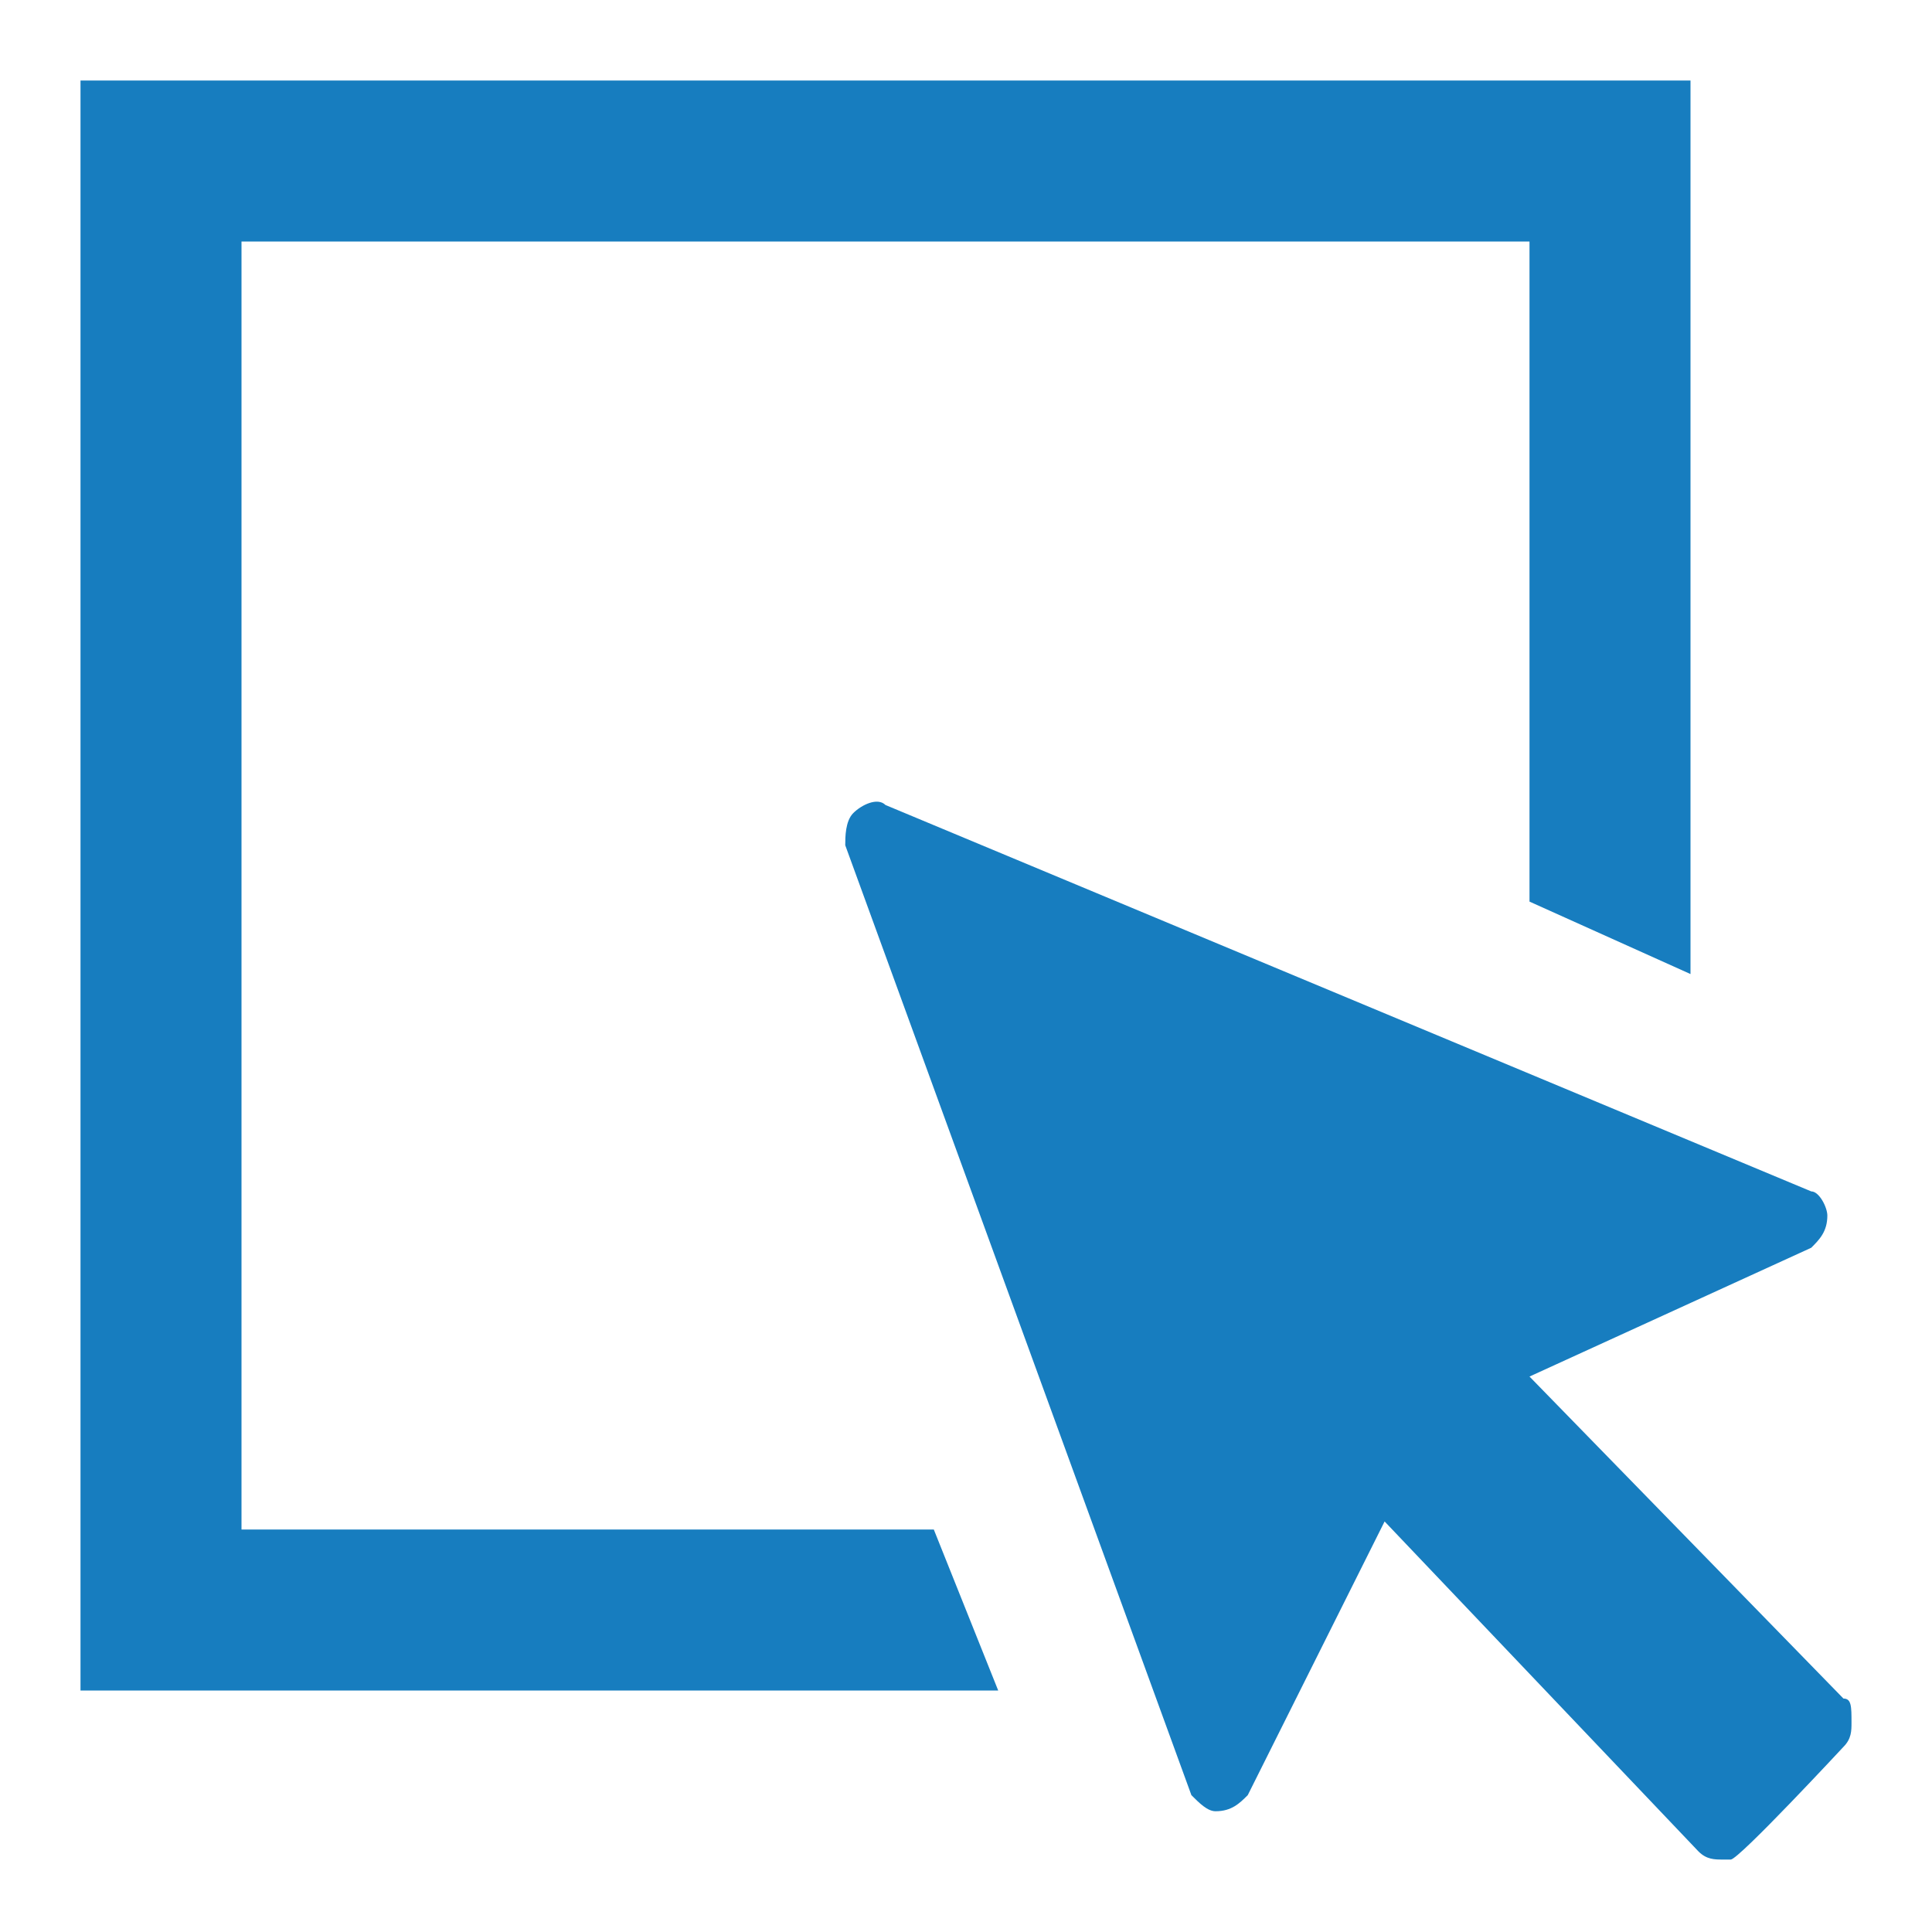
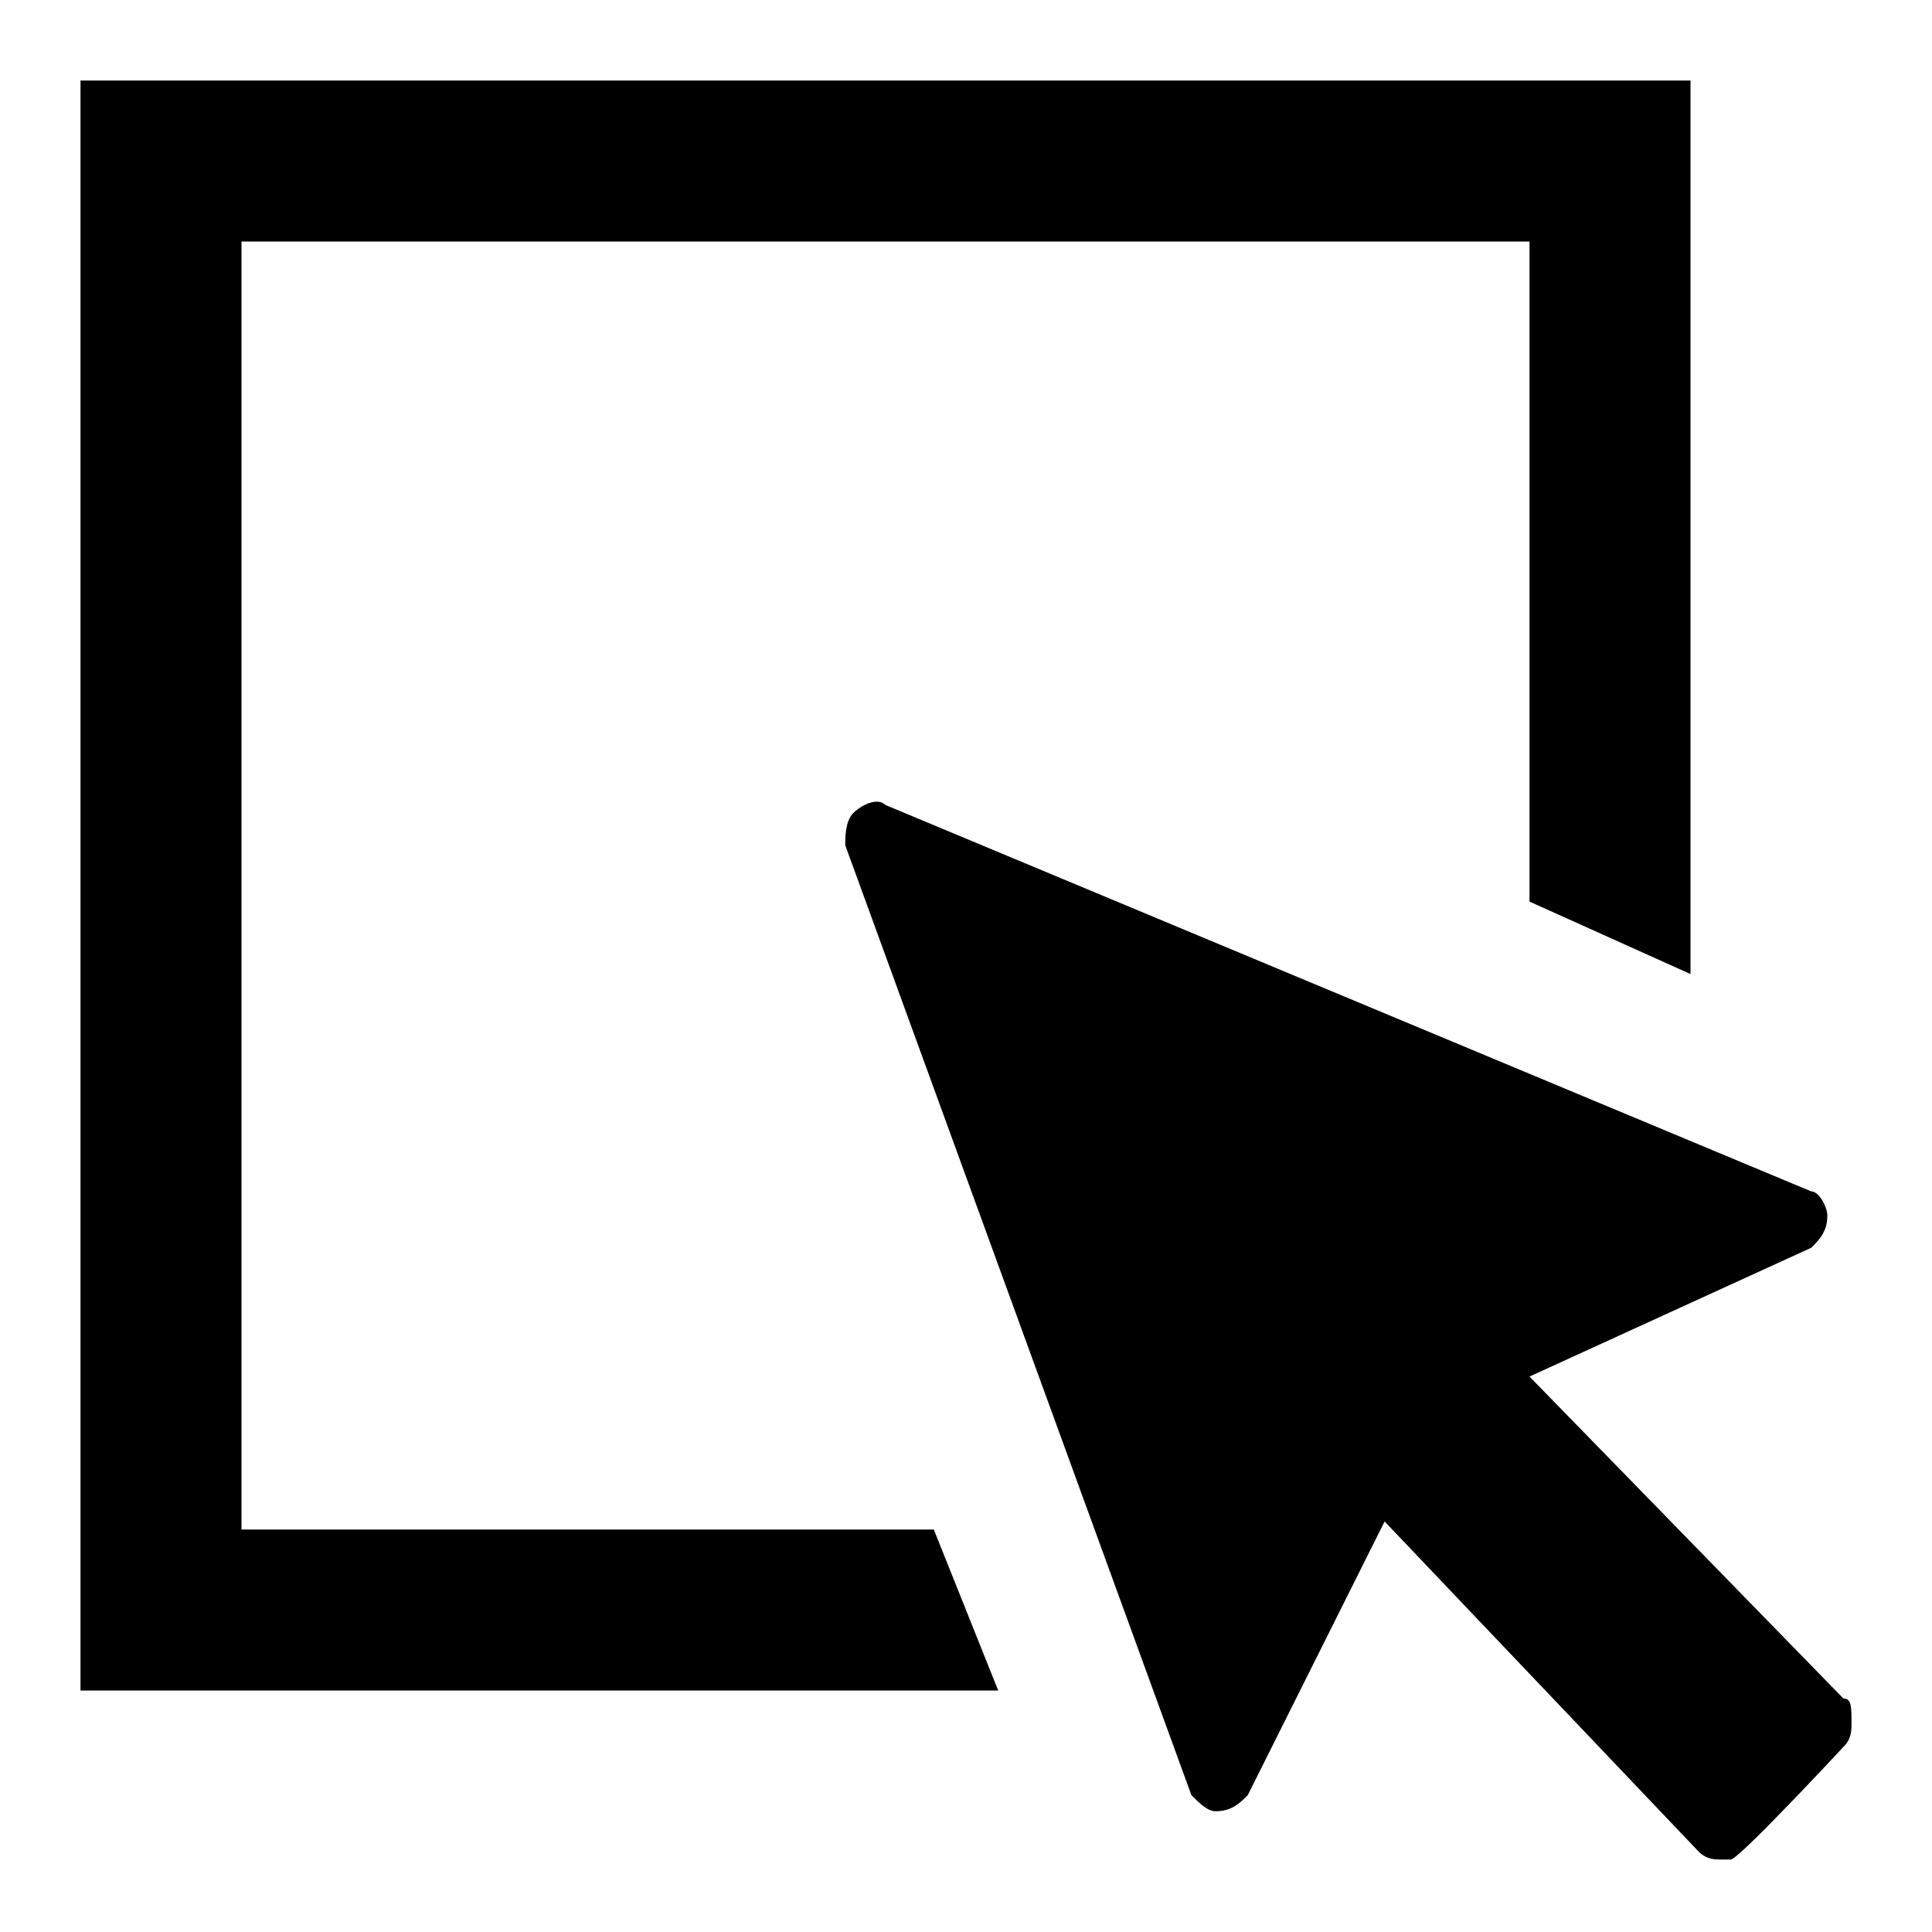
- <svg xmlns="http://www.w3.org/2000/svg" viewBox="0 0 24 24">
-   <path fill="#177dbf" d="M22.9 21.1l-3.9-4 3.5-1.6c.1-.1.2-.2.2-.4 0-.1-.1-.3-.2-.3L11 10c-.1-.1-.3 0-.4.1-.1.1-.1.3-.1.4l4.3 11.8c.1.1.2.2.3.2.2 0 .3-.1.4-.2l1.7-3.4 3.9 4.1c.1.1.2.1.3.1h.1c.1 0 1.4-1.4 1.4-1.4.1-.1.1-.2.1-.3 0-.2 0-.3-.1-.3z" />
-   <path fill="#177dbf" d="M3 19V3h16v8.2l2 .9V1H1v20h11.4l-.8-2H3z" />
+ <svg xmlns="http://www.w3.org/2000/svg" id="icon" viewBox="0 0 24 24">
+   <path d="M22.9 21.1l-3.9-4 3.5-1.6c.1-.1.2-.2.2-.4 0-.1-.1-.3-.2-.3L11 10c-.1-.1-.3 0-.4.1-.1.1-.1.3-.1.4l4.3 11.8c.1.1.2.2.3.2.2 0 .3-.1.4-.2l1.7-3.4 3.9 4.1c.1.1.2.1.3.1h.1c.1 0 1.4-1.4 1.4-1.4.1-.1.1-.2.1-.3 0-.2 0-.3-.1-.3z" />
+   <path d="M3 19V3h16v8.2l2 .9V1H1v20h11.4l-.8-2H3z" />
</svg>
